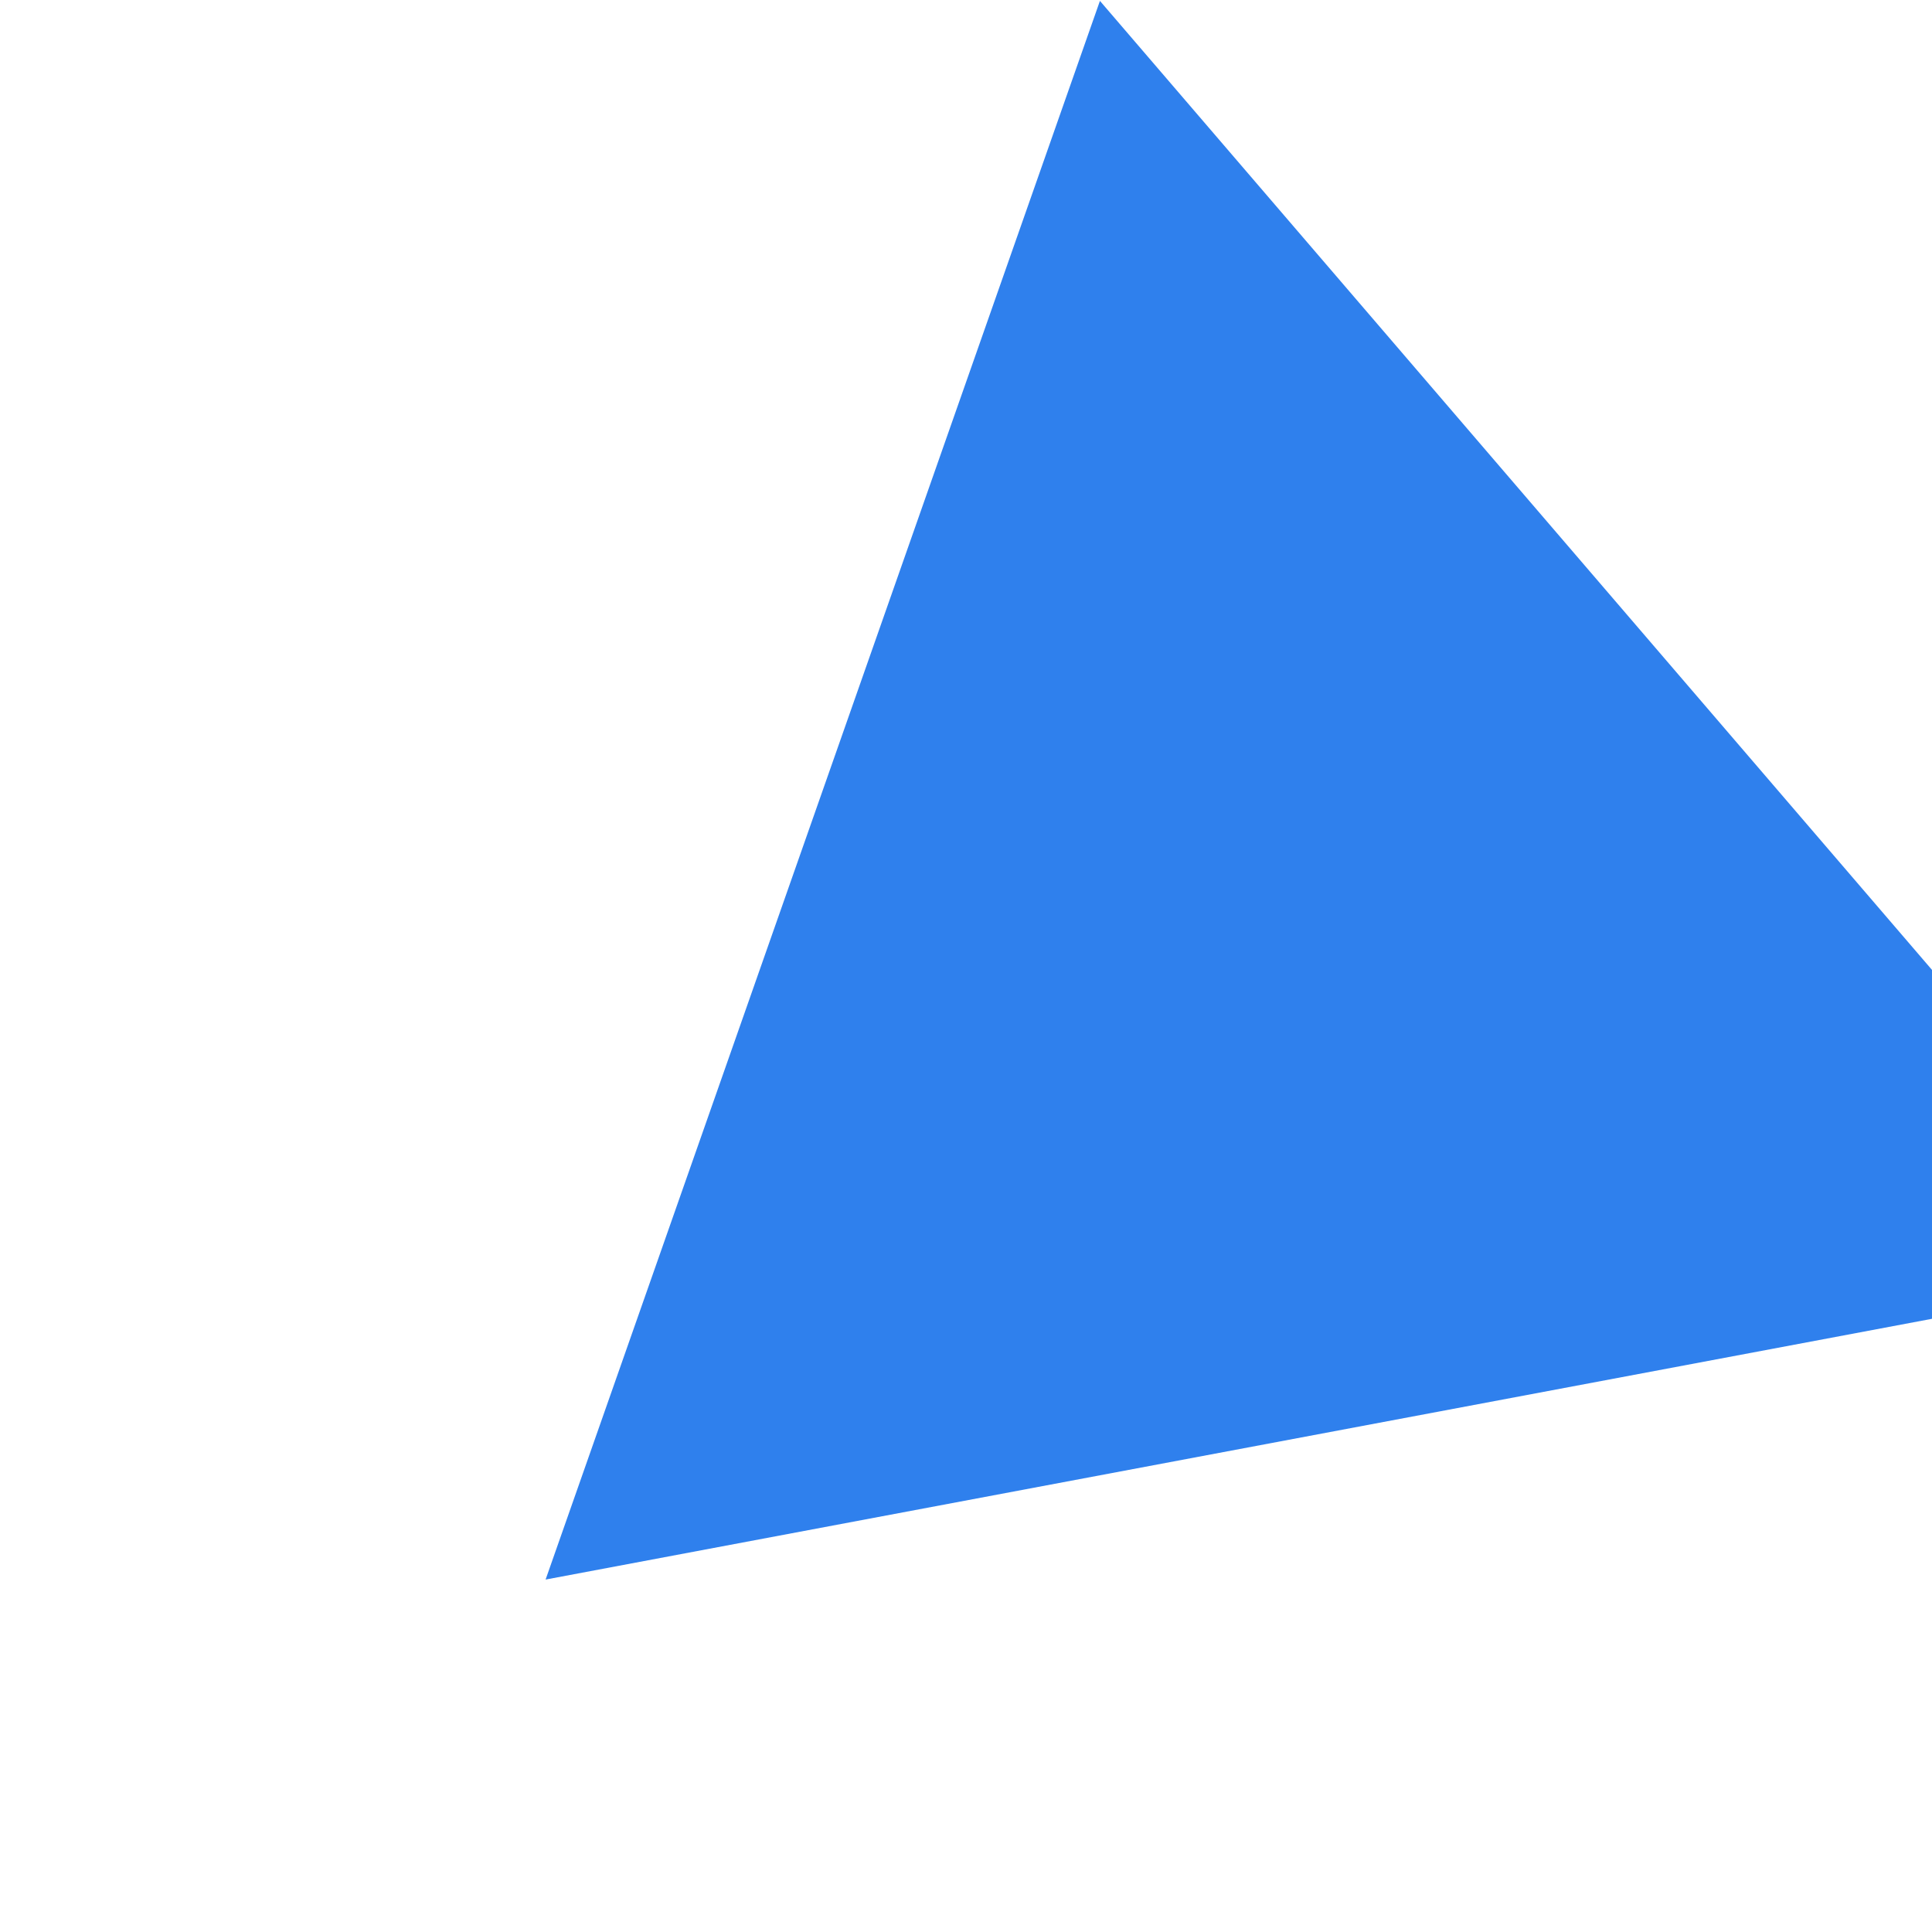
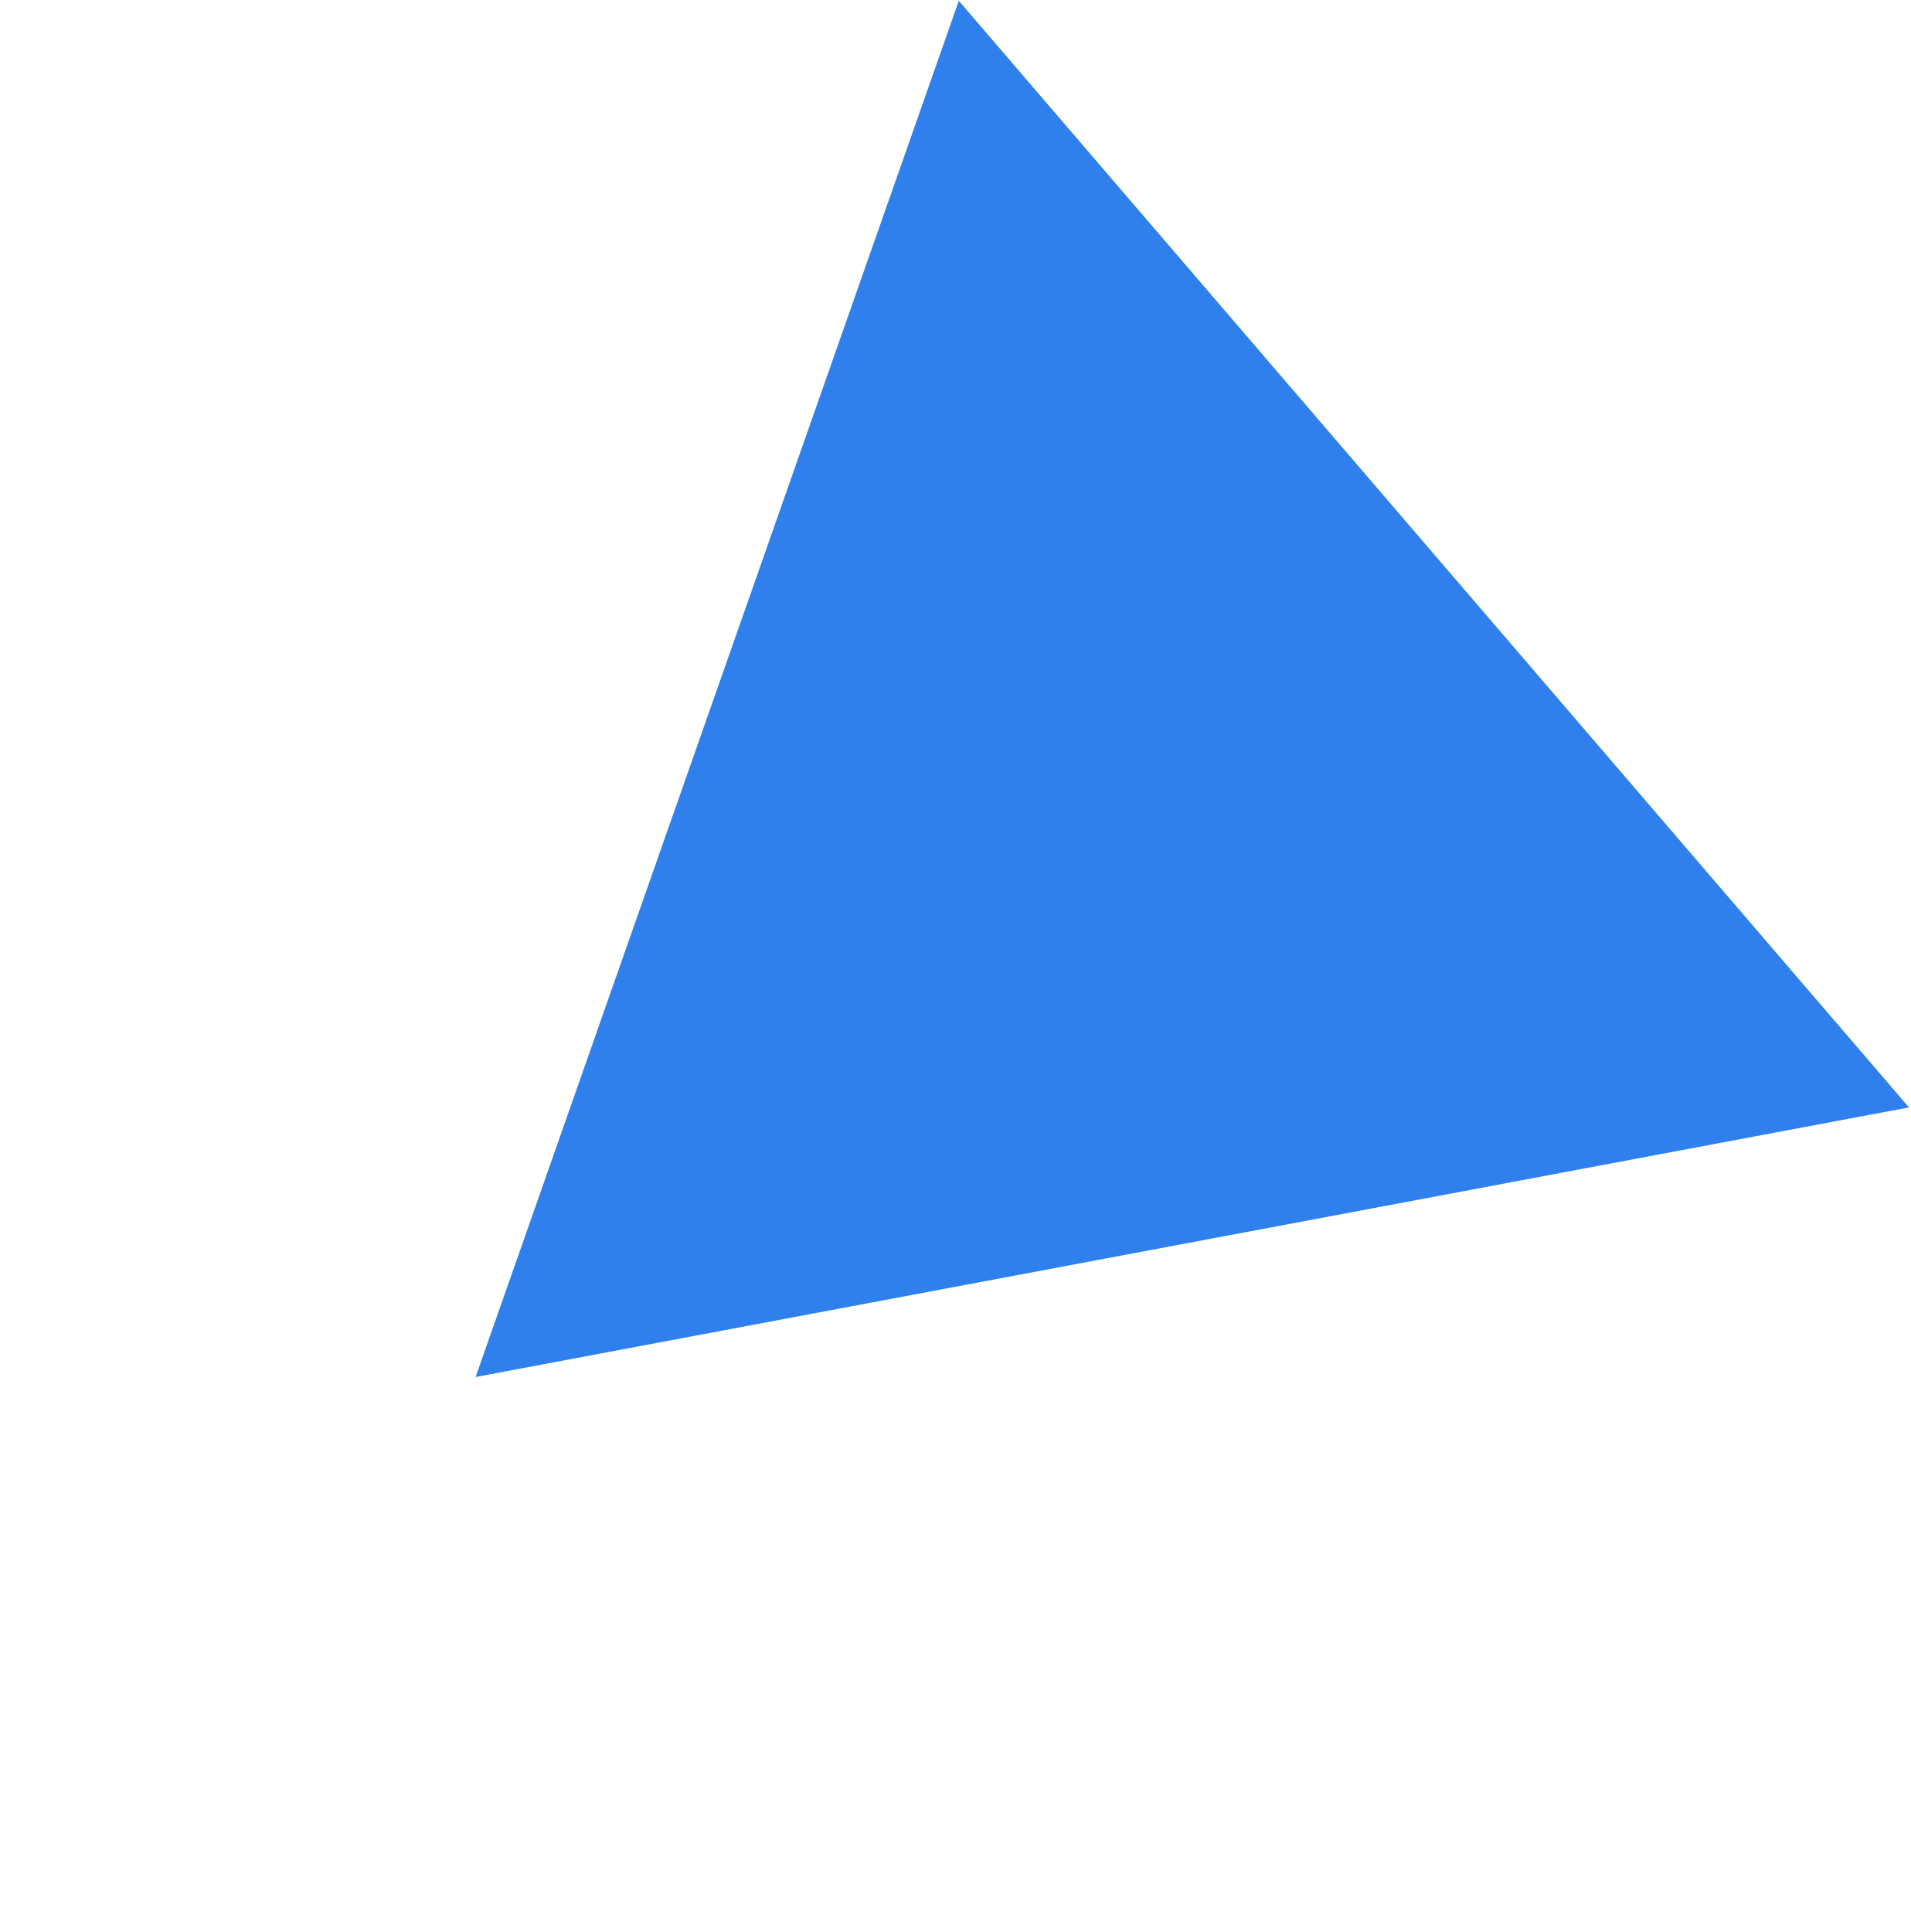
- <svg xmlns="http://www.w3.org/2000/svg" width="877" height="877" viewBox="0 0 877 877" fill="none">
+ <svg xmlns="http://www.w3.org/2000/svg" width="995" height="1006" viewBox="0 0 995 1006" fill="none">
  <path d="M247.666 717.014L499.294 0.404L994.083 576.626L247.666 717.014Z" fill="#2F80ED" />
</svg>
